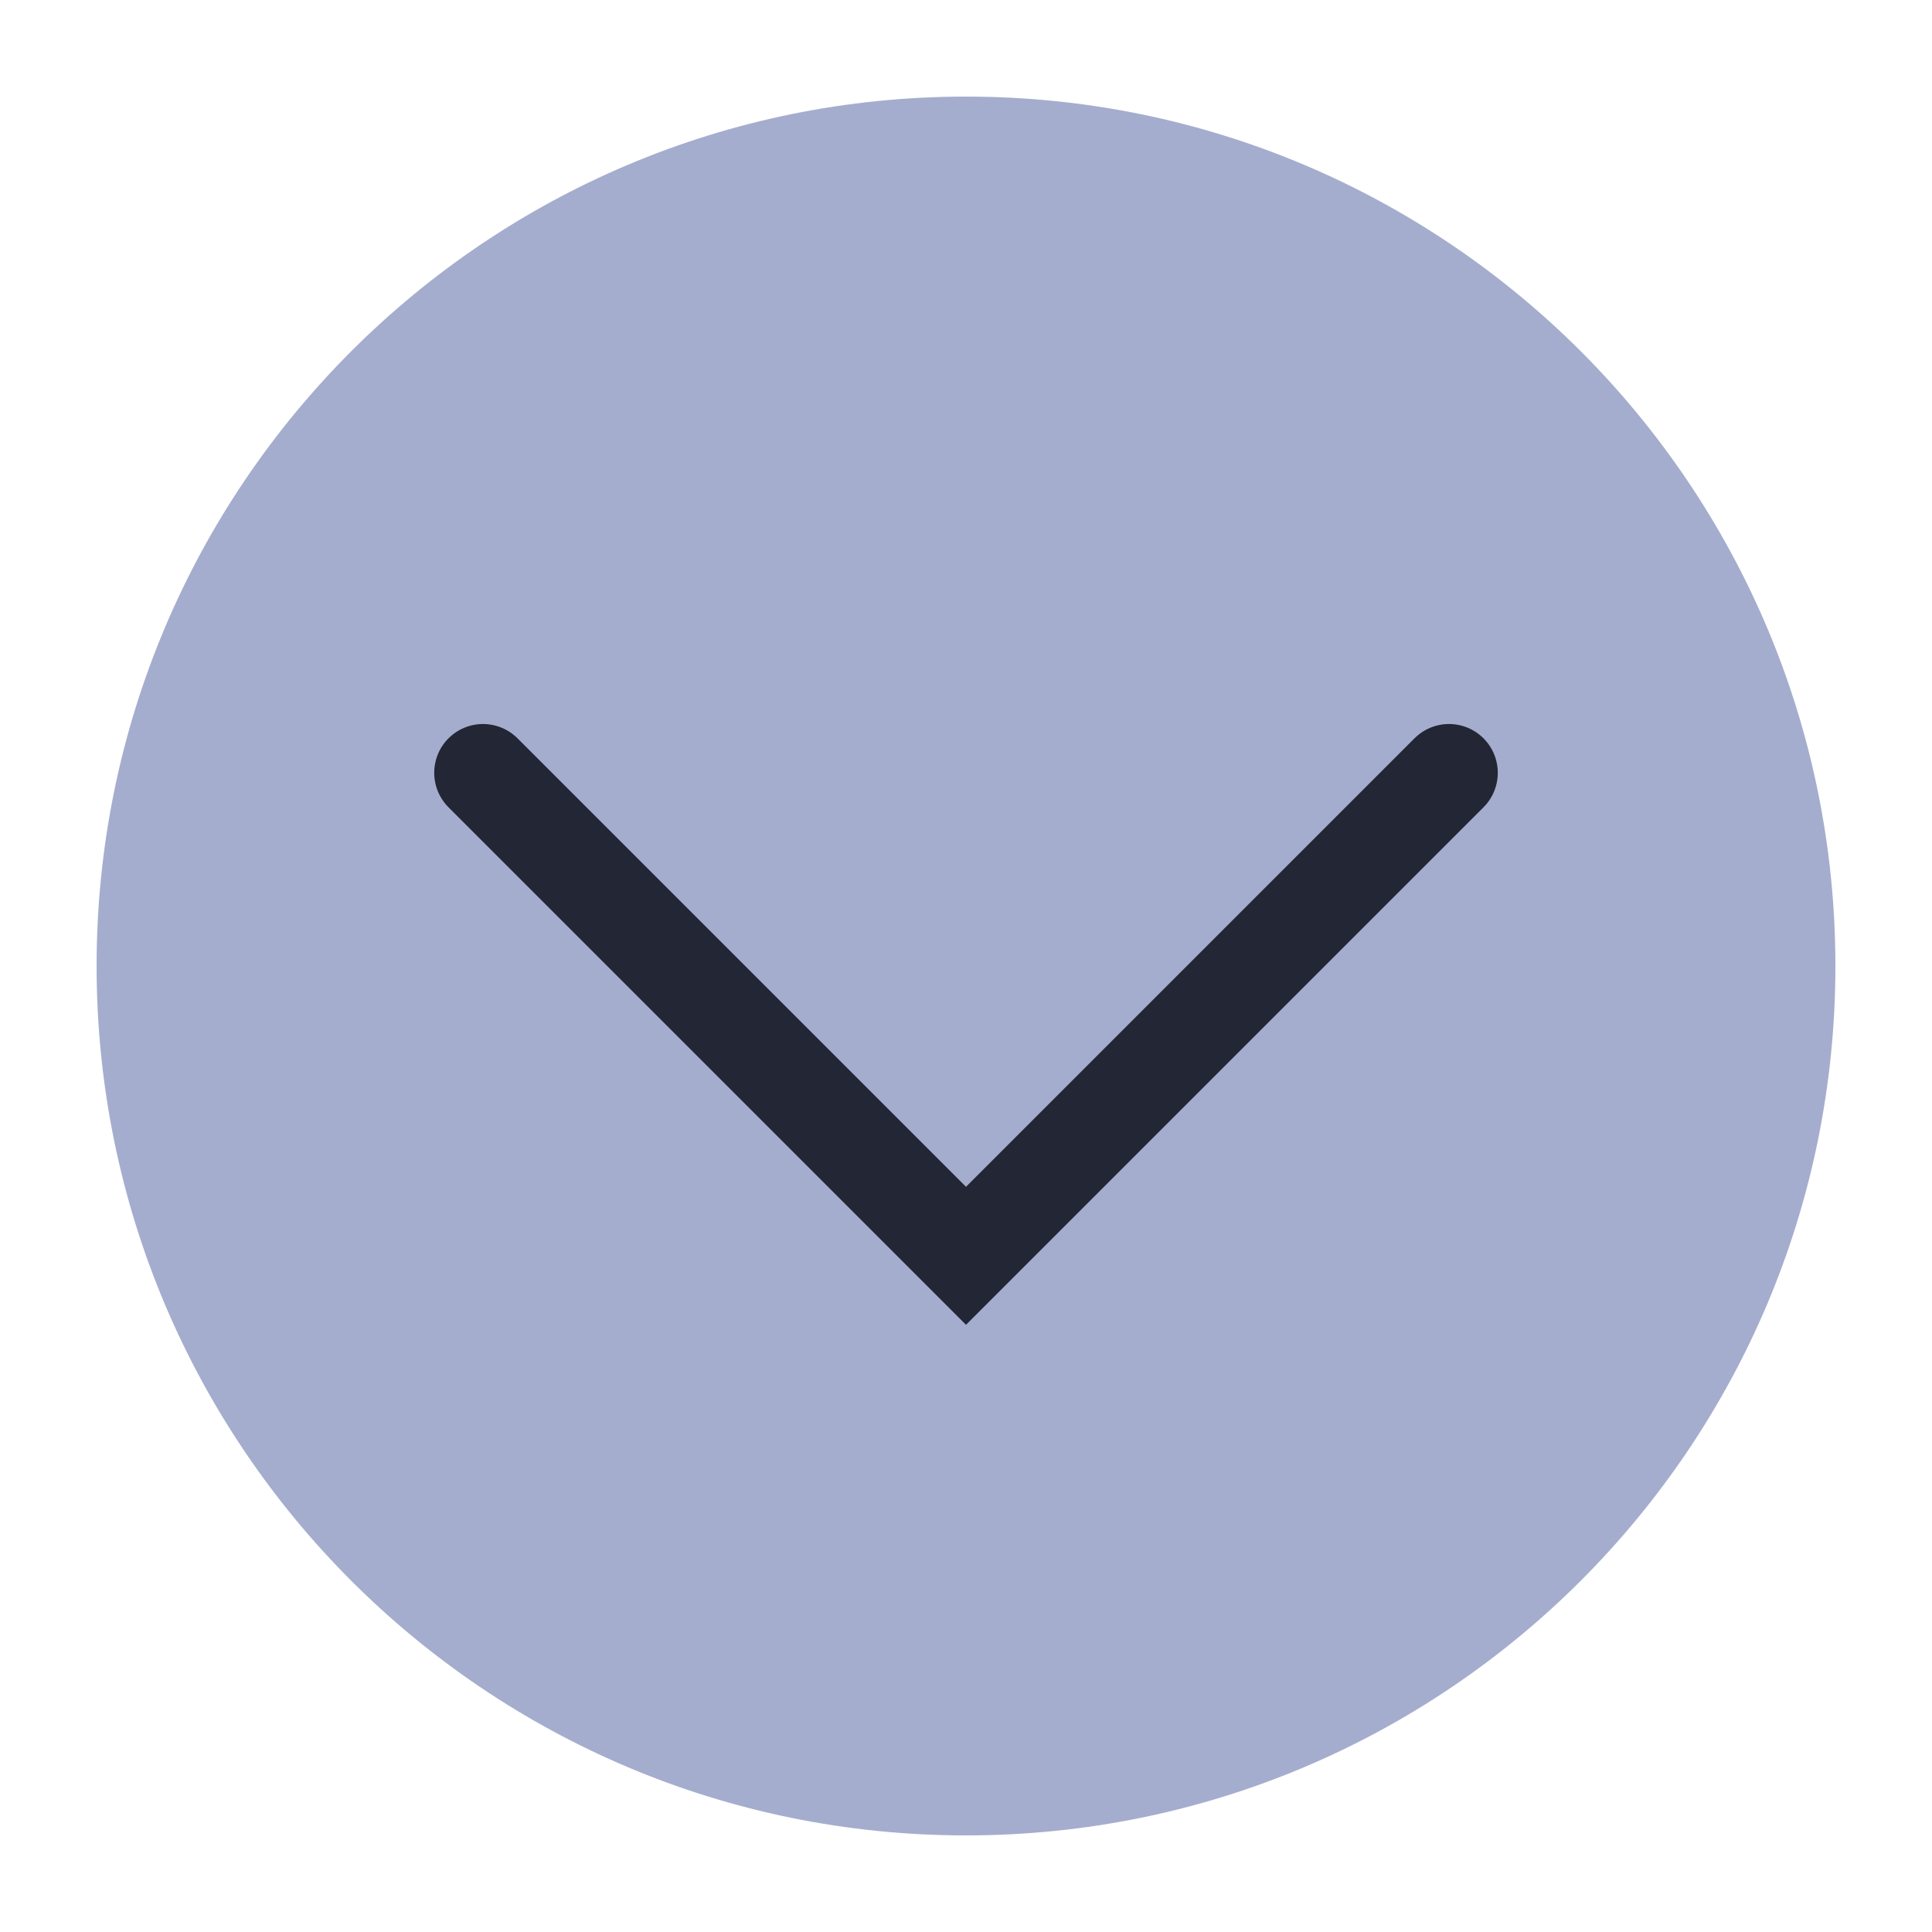
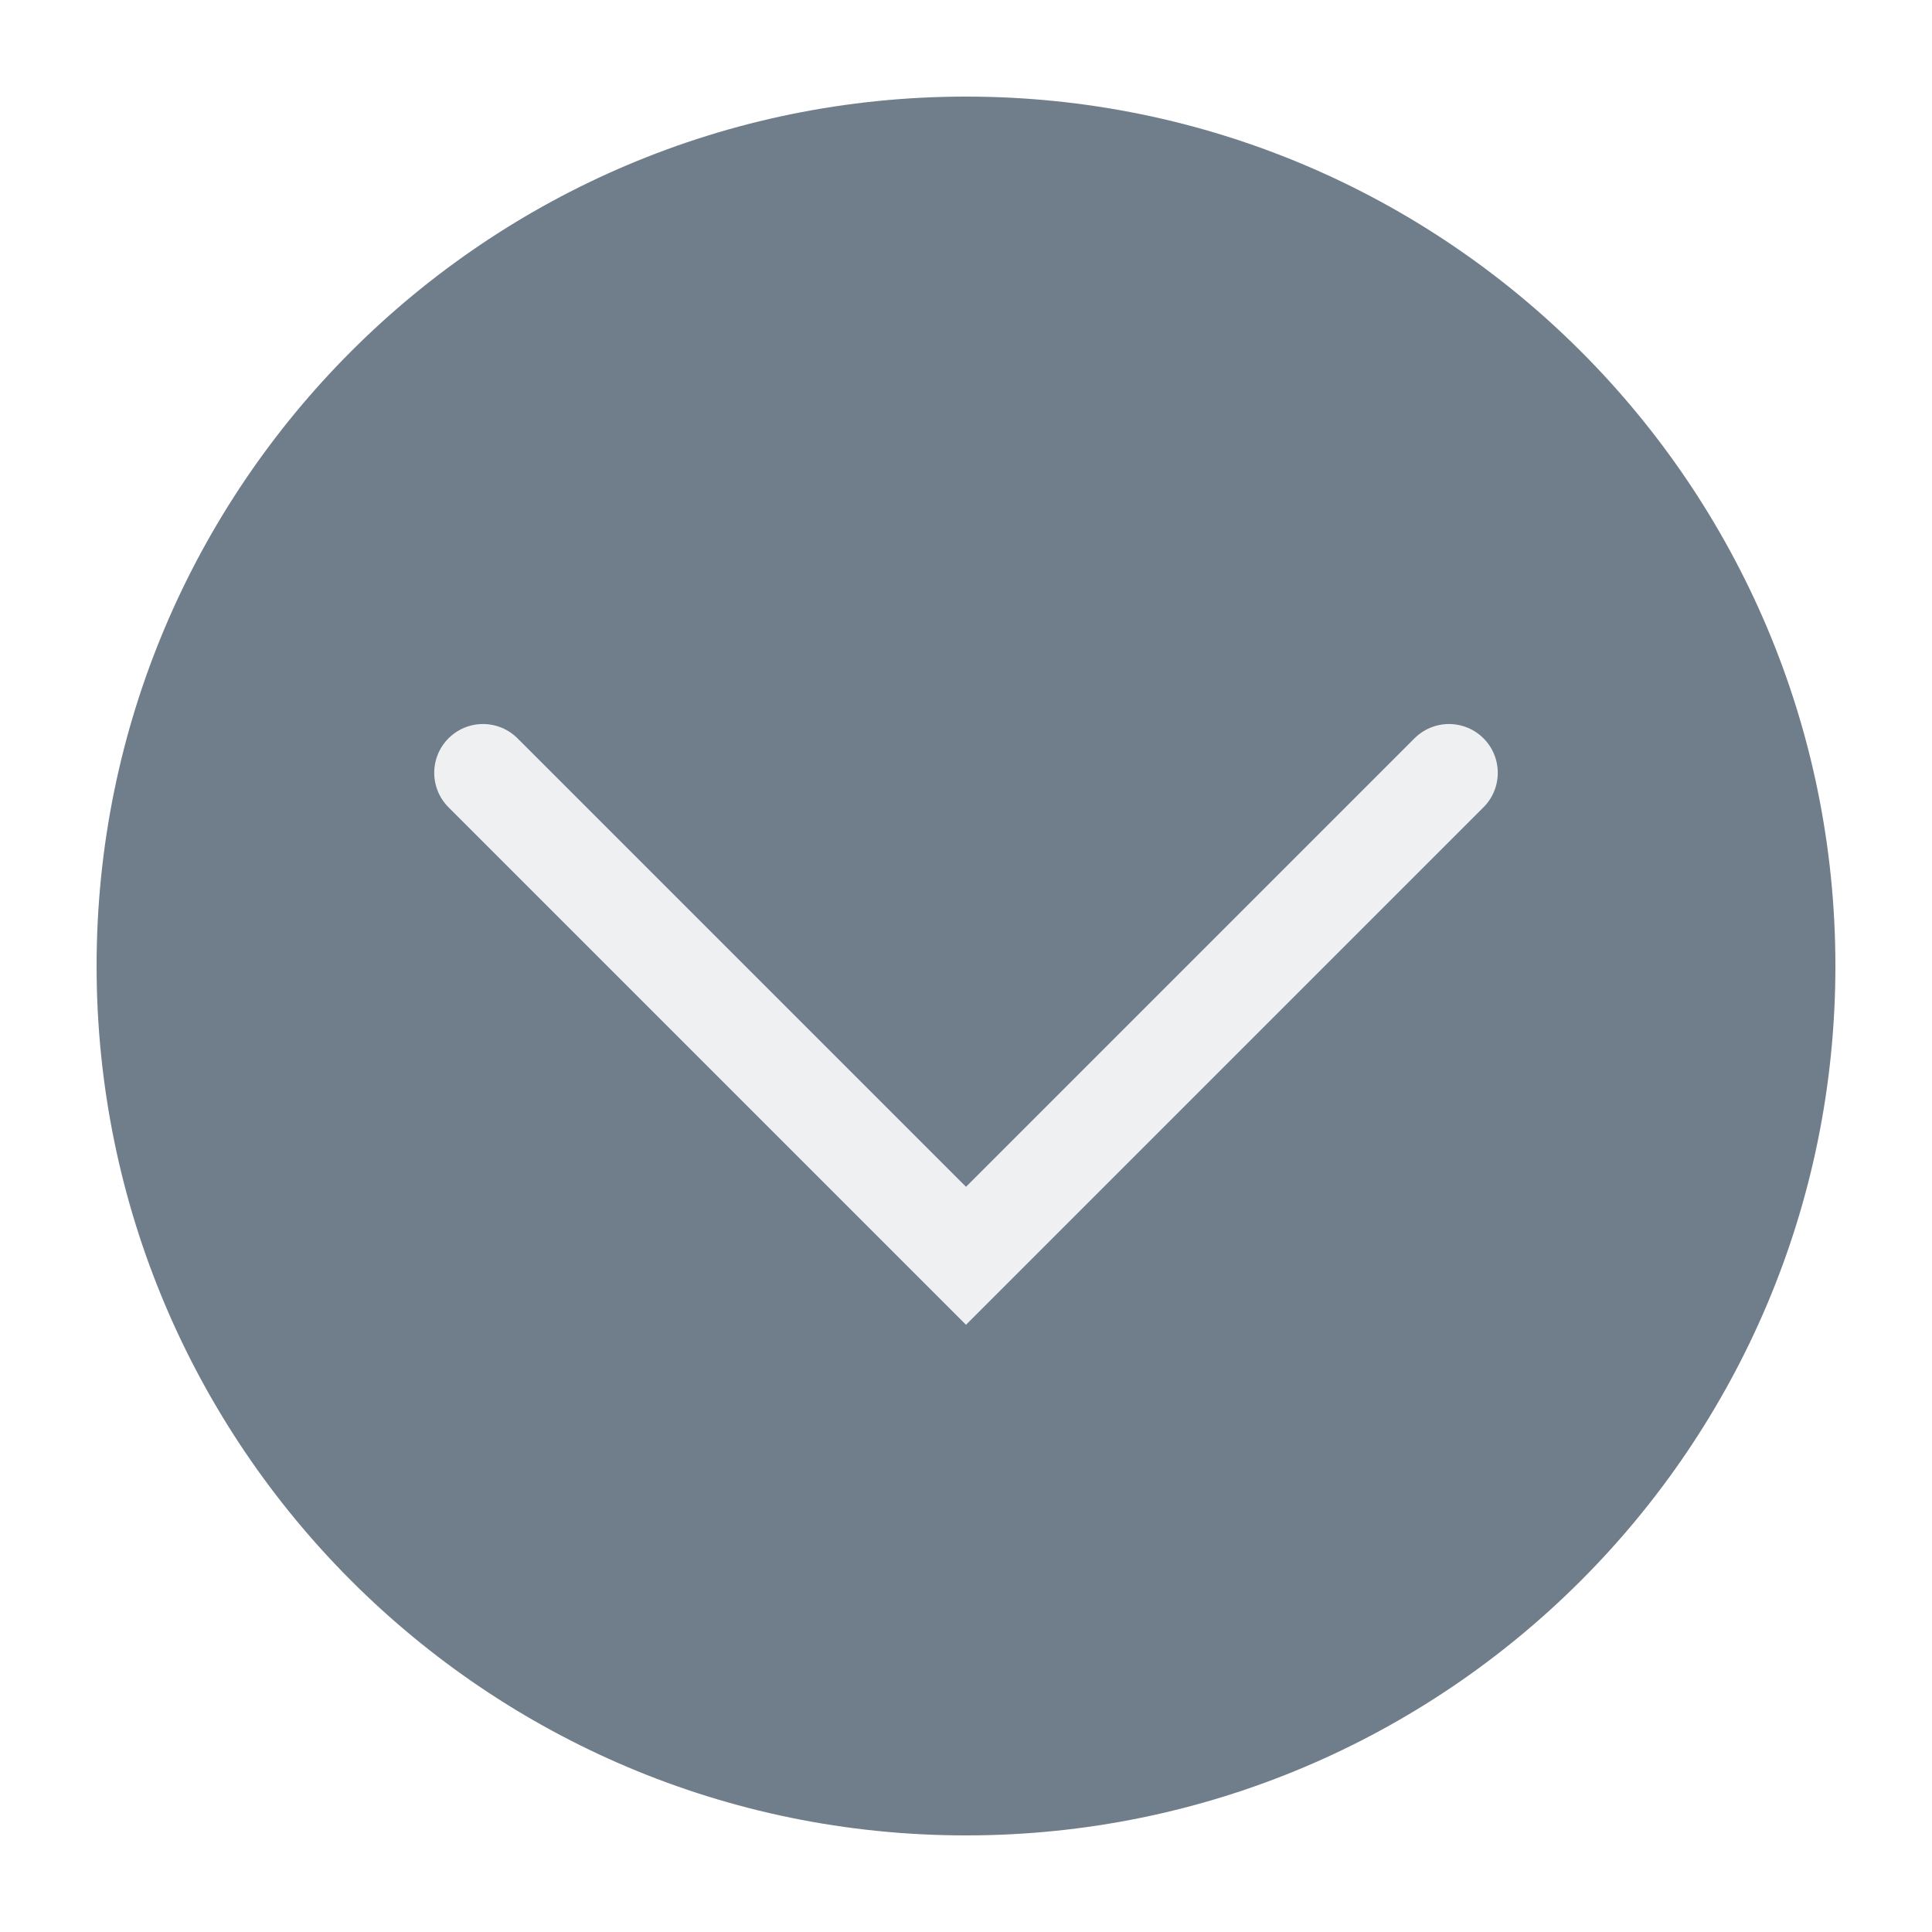
<svg xmlns="http://www.w3.org/2000/svg" viewBox="0 0 50 50" version="1.2" baseProfile="tiny">
  <defs>
</defs>
  <g fill="none" stroke="black" stroke-width="1" fill-rule="evenodd" stroke-linecap="square" stroke-linejoin="bevel">
-     <g fill="#a5adce" fill-opacity="1" stroke="none" transform="matrix(2.5,0,0,2.5,2.5,2.5)" font-family="Noto Sans" font-size="10" font-weight="400" font-style="normal">
+     <g fill="#707d8a" fill-opacity="1" stroke="none" transform="matrix(2.5,0,0,2.5,2.5,2.5)" font-family="Noto Sans" font-size="10" font-weight="400" font-style="normal">
      <circle cx="9" cy="9" r="9" />
    </g>
-     <g fill="none" stroke="#232634" stroke-opacity="1" stroke-width="1.01" stroke-linecap="round" stroke-linejoin="miter" stroke-miterlimit="2" transform="matrix(2.5,0,0,2.5,2.5,2.5)" font-family="Noto Sans" font-size="10" font-weight="400" font-style="normal">
+     <g fill="none" stroke="#eff0f1" stroke-opacity="1" stroke-width="1.01" stroke-linecap="round" stroke-linejoin="miter" stroke-miterlimit="2" transform="matrix(2.5,0,0,2.5,2.5,2.5)" font-family="Noto Sans" font-size="10" font-weight="400" font-style="normal">
      <polyline fill="none" vector-effect="none" points="4,7 9,12 14,7 " />
    </g>
    <g fill="none" stroke="#000000" stroke-opacity="1" stroke-width="1" stroke-linecap="square" stroke-linejoin="bevel" transform="matrix(1,0,0,1,0,0)" font-family="Noto Sans" font-size="10" font-weight="400" font-style="normal">
</g>
  </g>
</svg>
